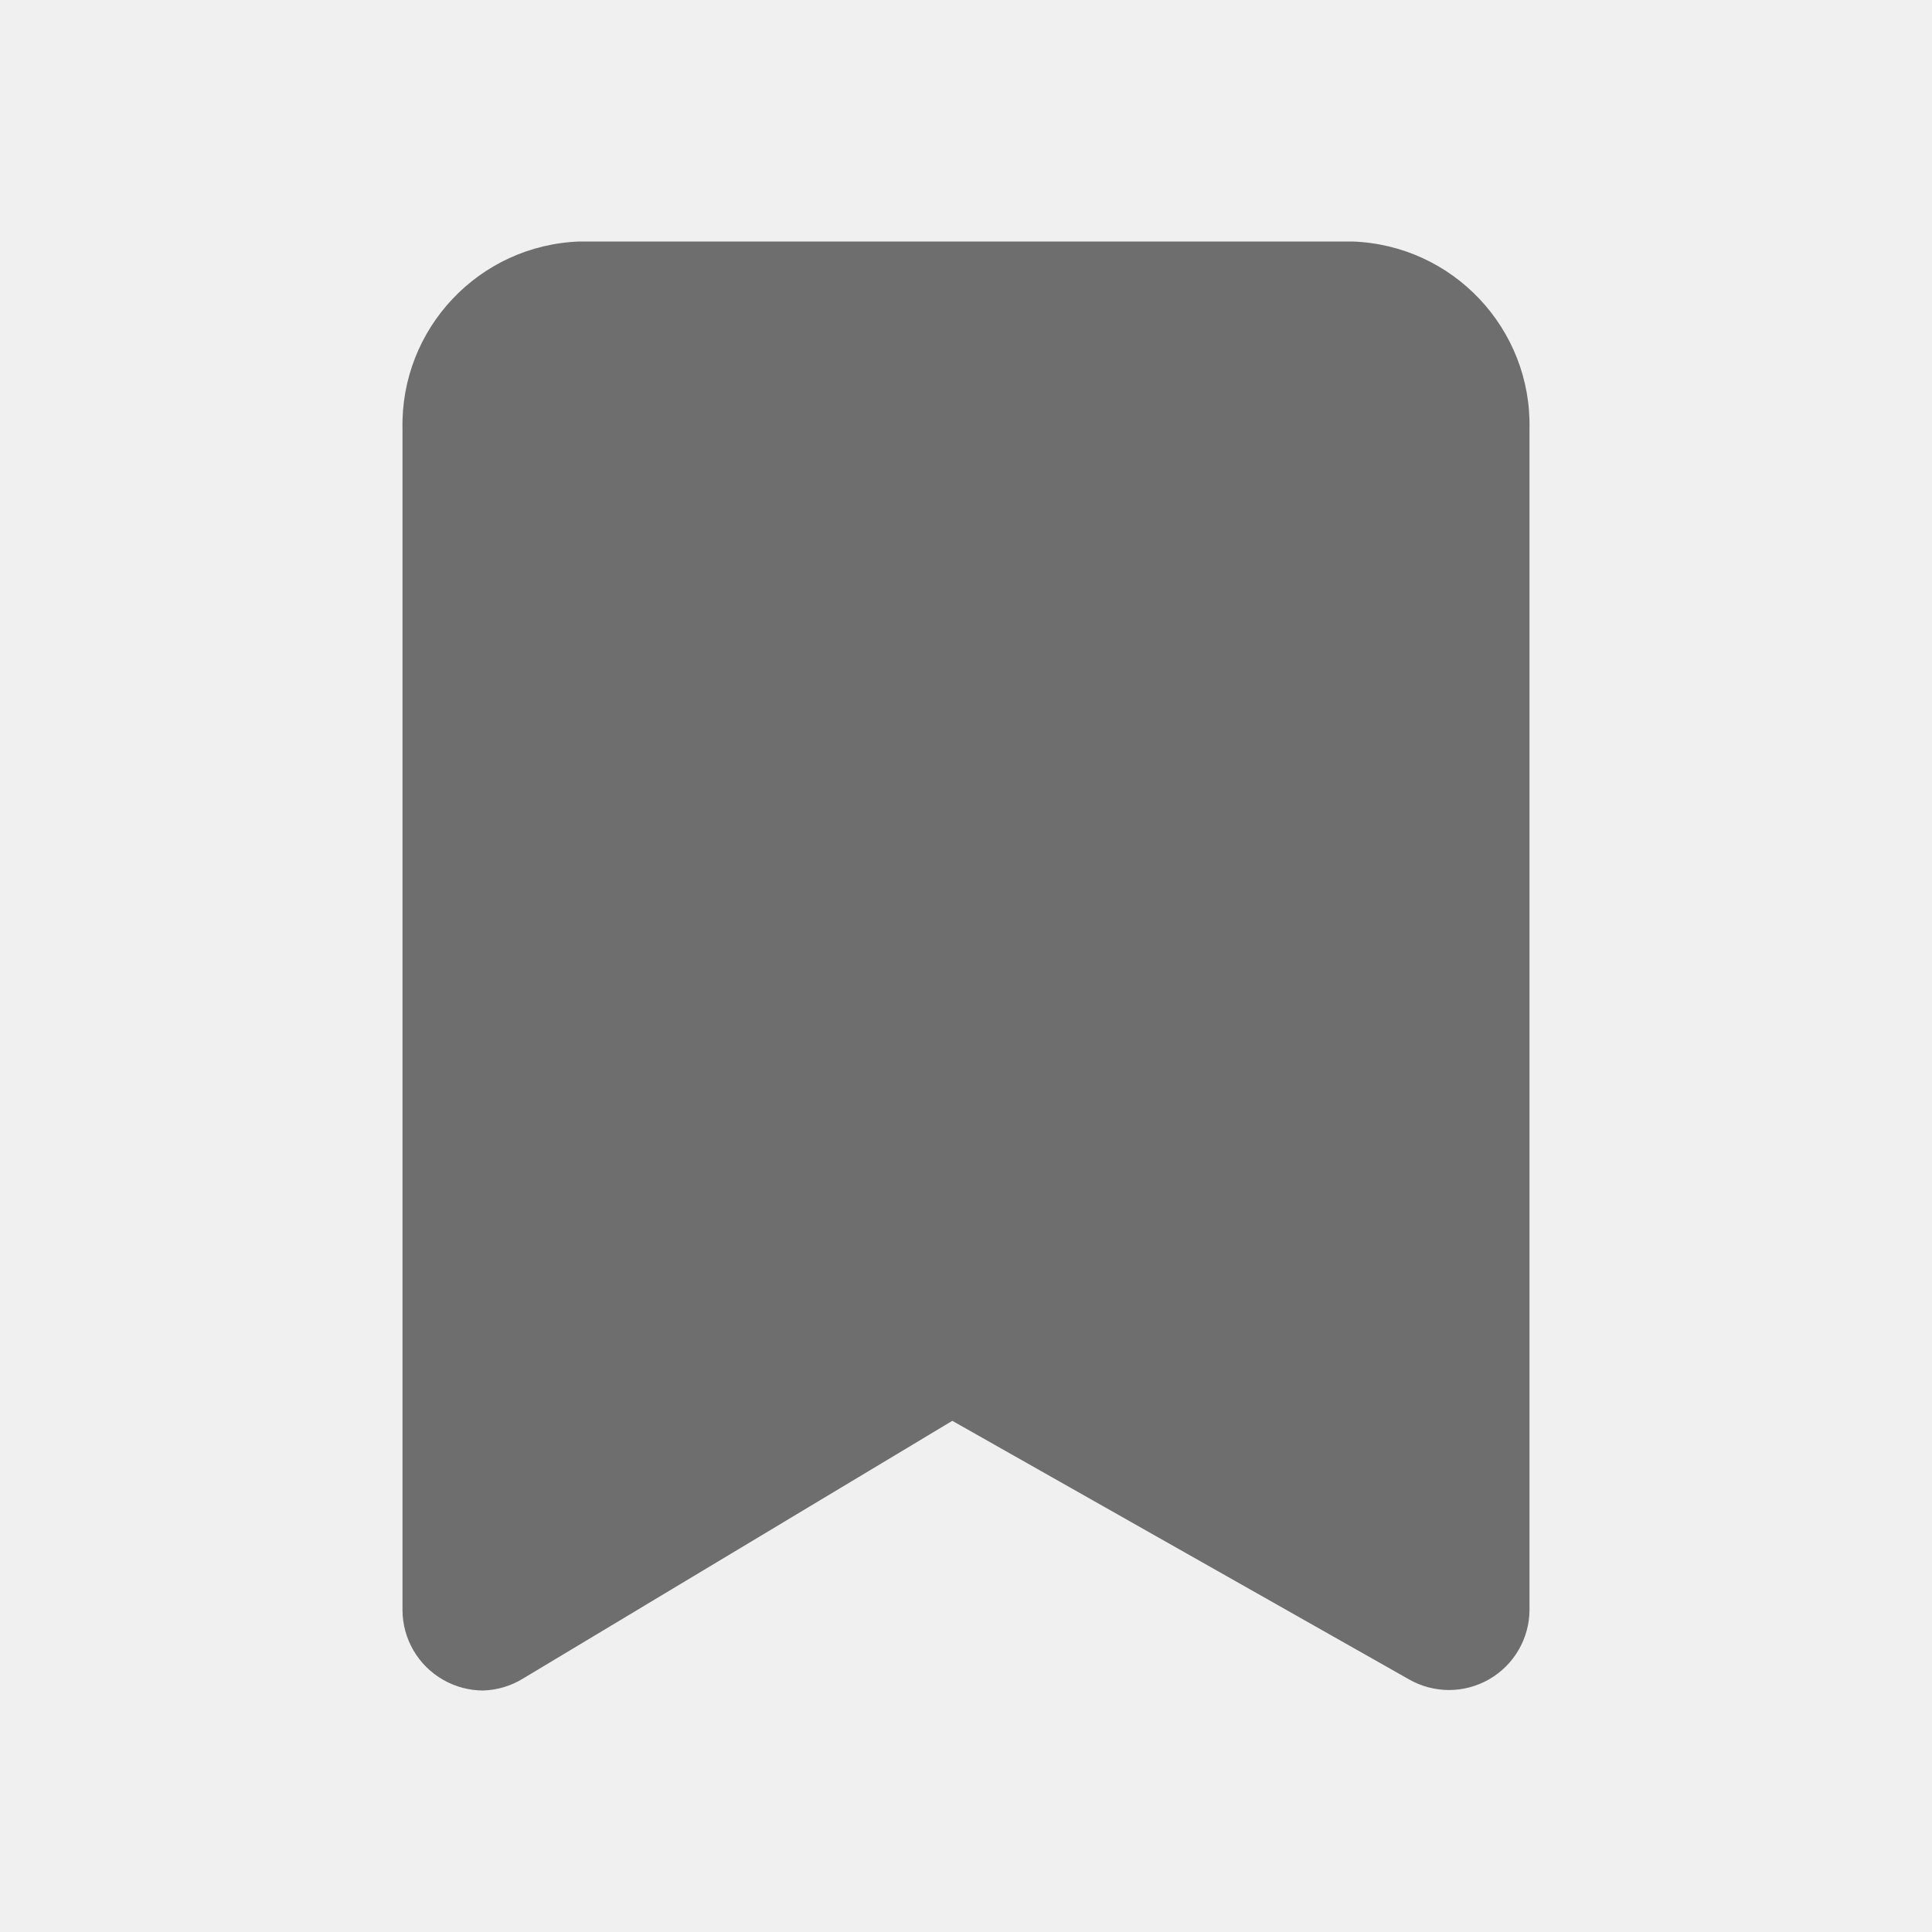
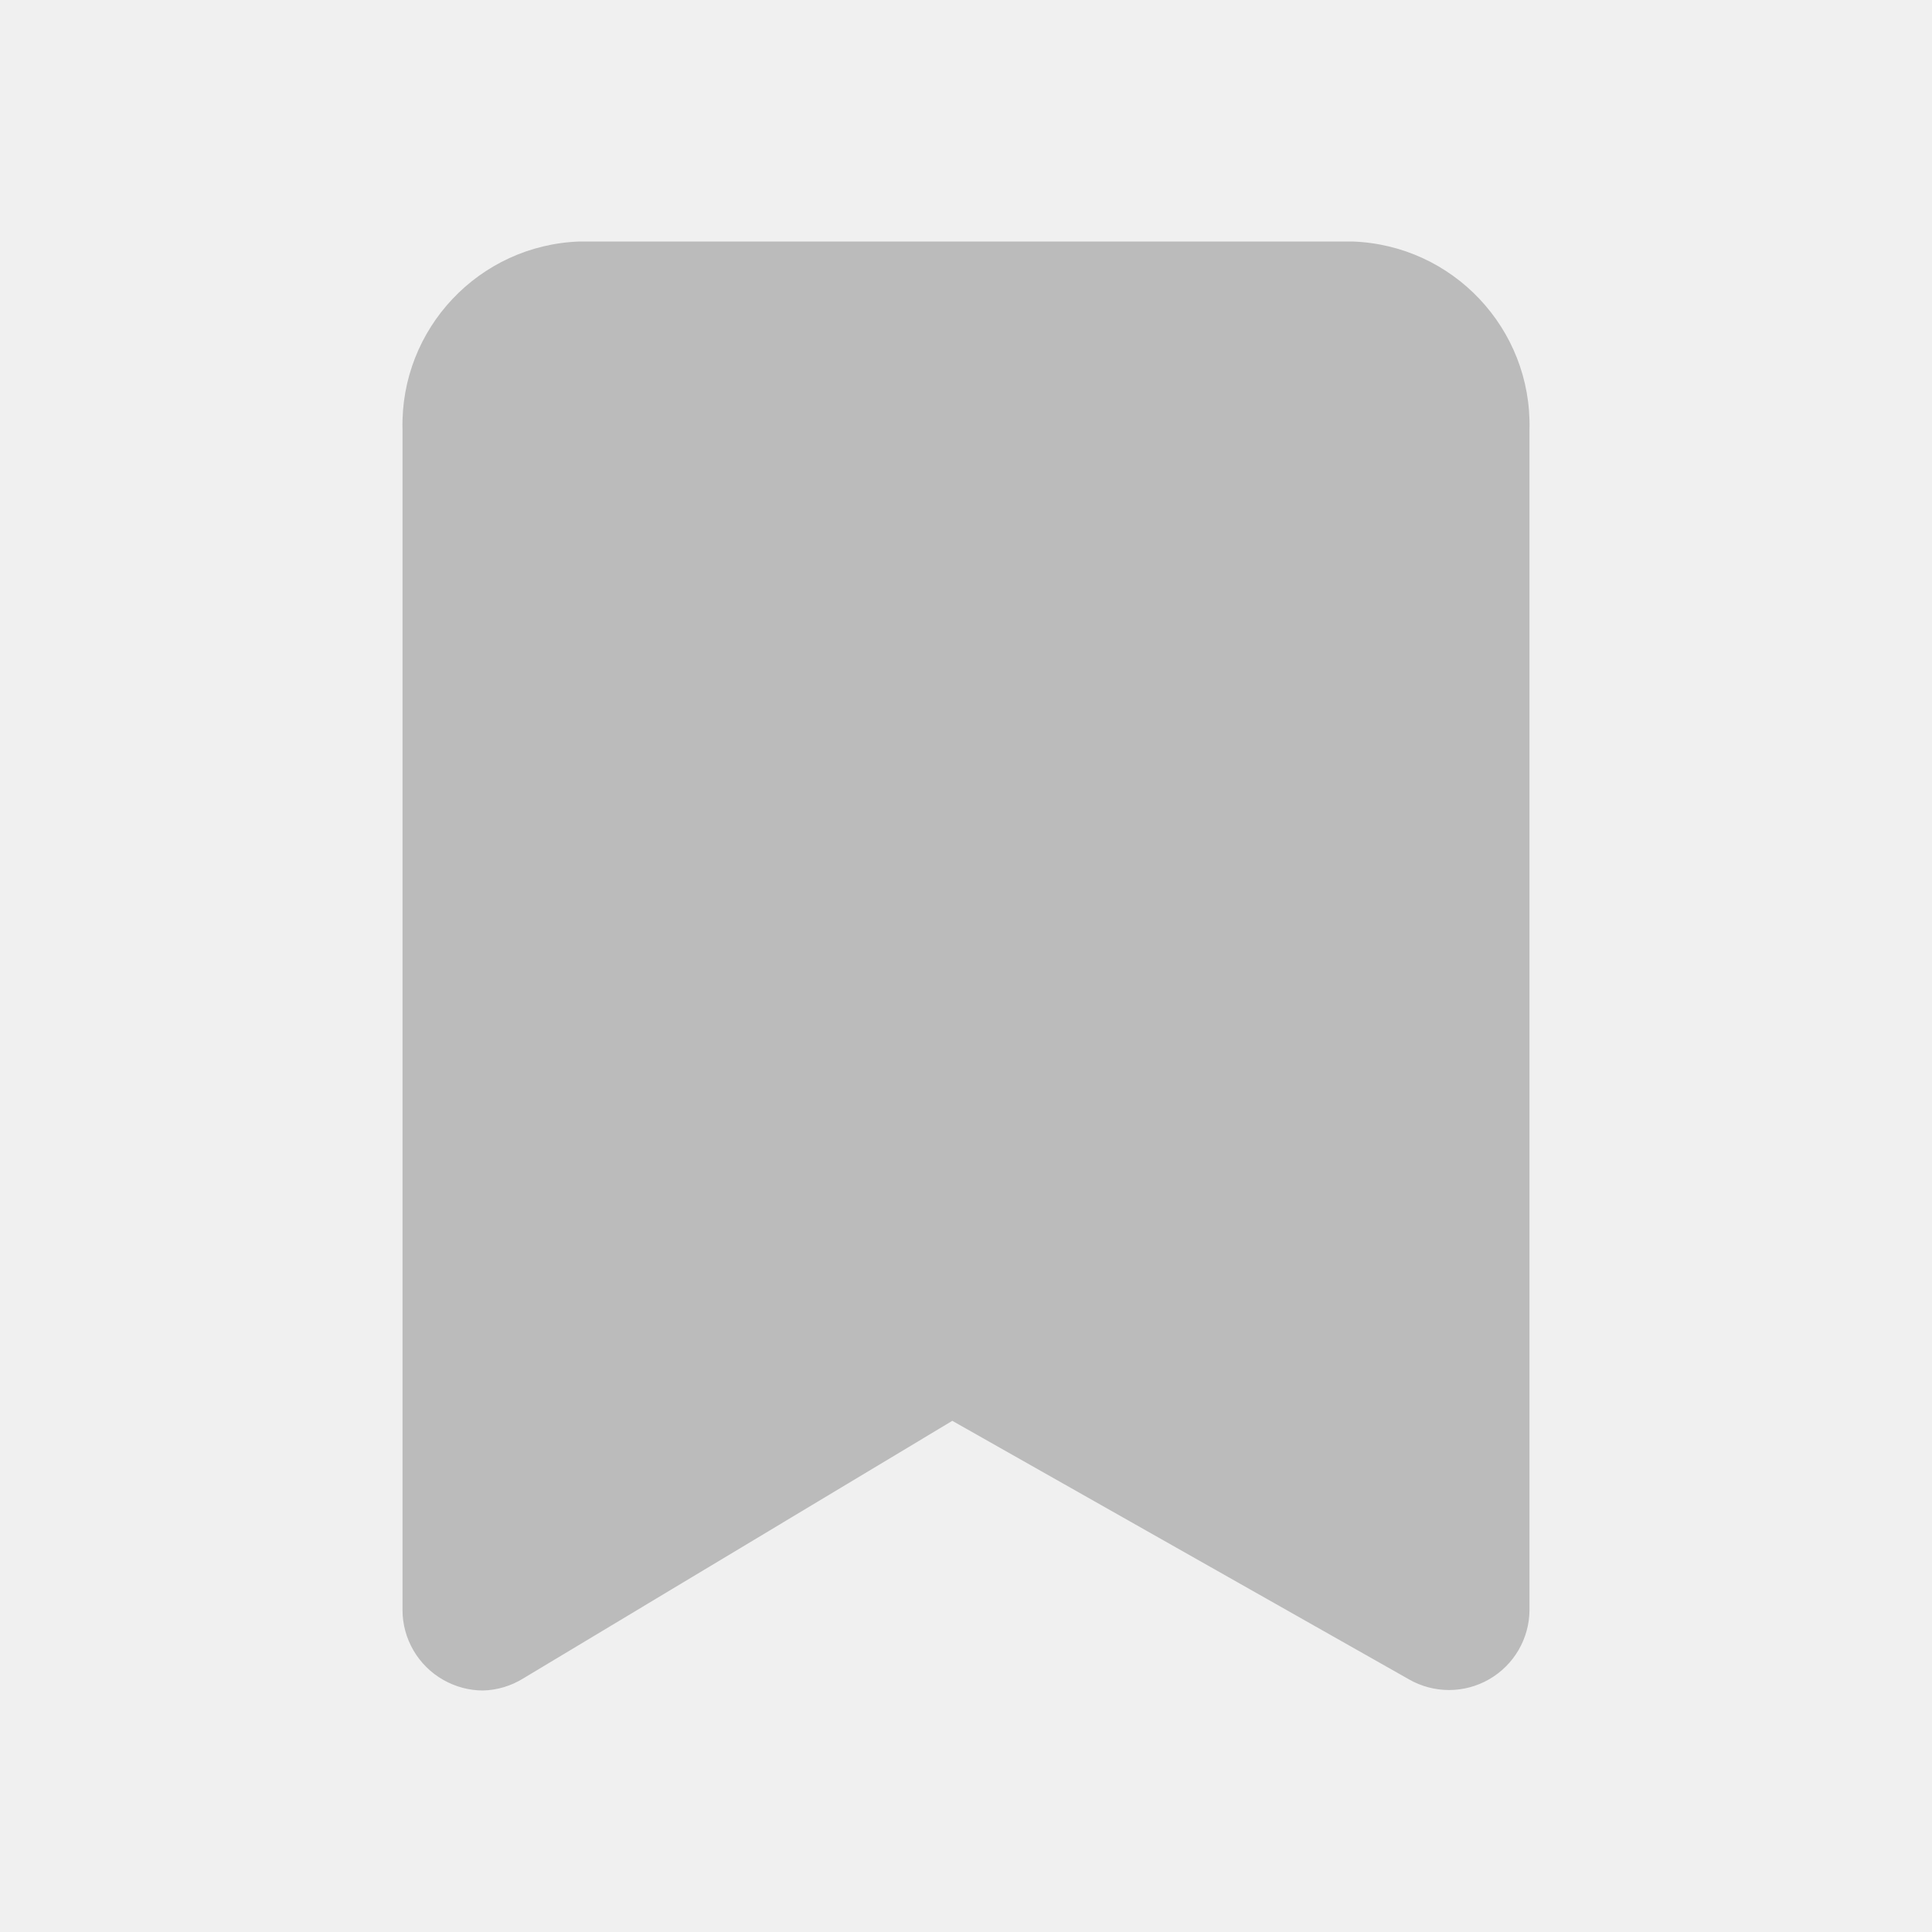
<svg xmlns="http://www.w3.org/2000/svg" viewBox="0 0 24 24">
  <path d="m0 0h24v24h-24z" fill="#fff" opacity="0" />
-   <path d="m6 21a1 1 0 0 1 -.49-.13 1 1 0 0 1 -.51-.87v-14.67a2.28 2.28 0 0 1 2.2-2.33h9.6a2.28 2.28 0 0 1 2.2 2.33v14.67a1 1 0 0 1 -.5.86 1 1 0 0 1 -1 0l-5.67-3.21-5.33 3.2a1 1 0 0 1 -.5.15z" fill="#6e6e6e" />
+   <path d="m6 21a1 1 0 0 1 -.49-.13 1 1 0 0 1 -.51-.87v-14.67a2.28 2.28 0 0 1 2.2-2.33h9.6a2.28 2.28 0 0 1 2.2 2.33v14.67a1 1 0 0 1 -.5.86 1 1 0 0 1 -1 0l-5.67-3.21-5.33 3.2a1 1 0 0 1 -.5.15z" fill="#bbbbbb" />
</svg>
